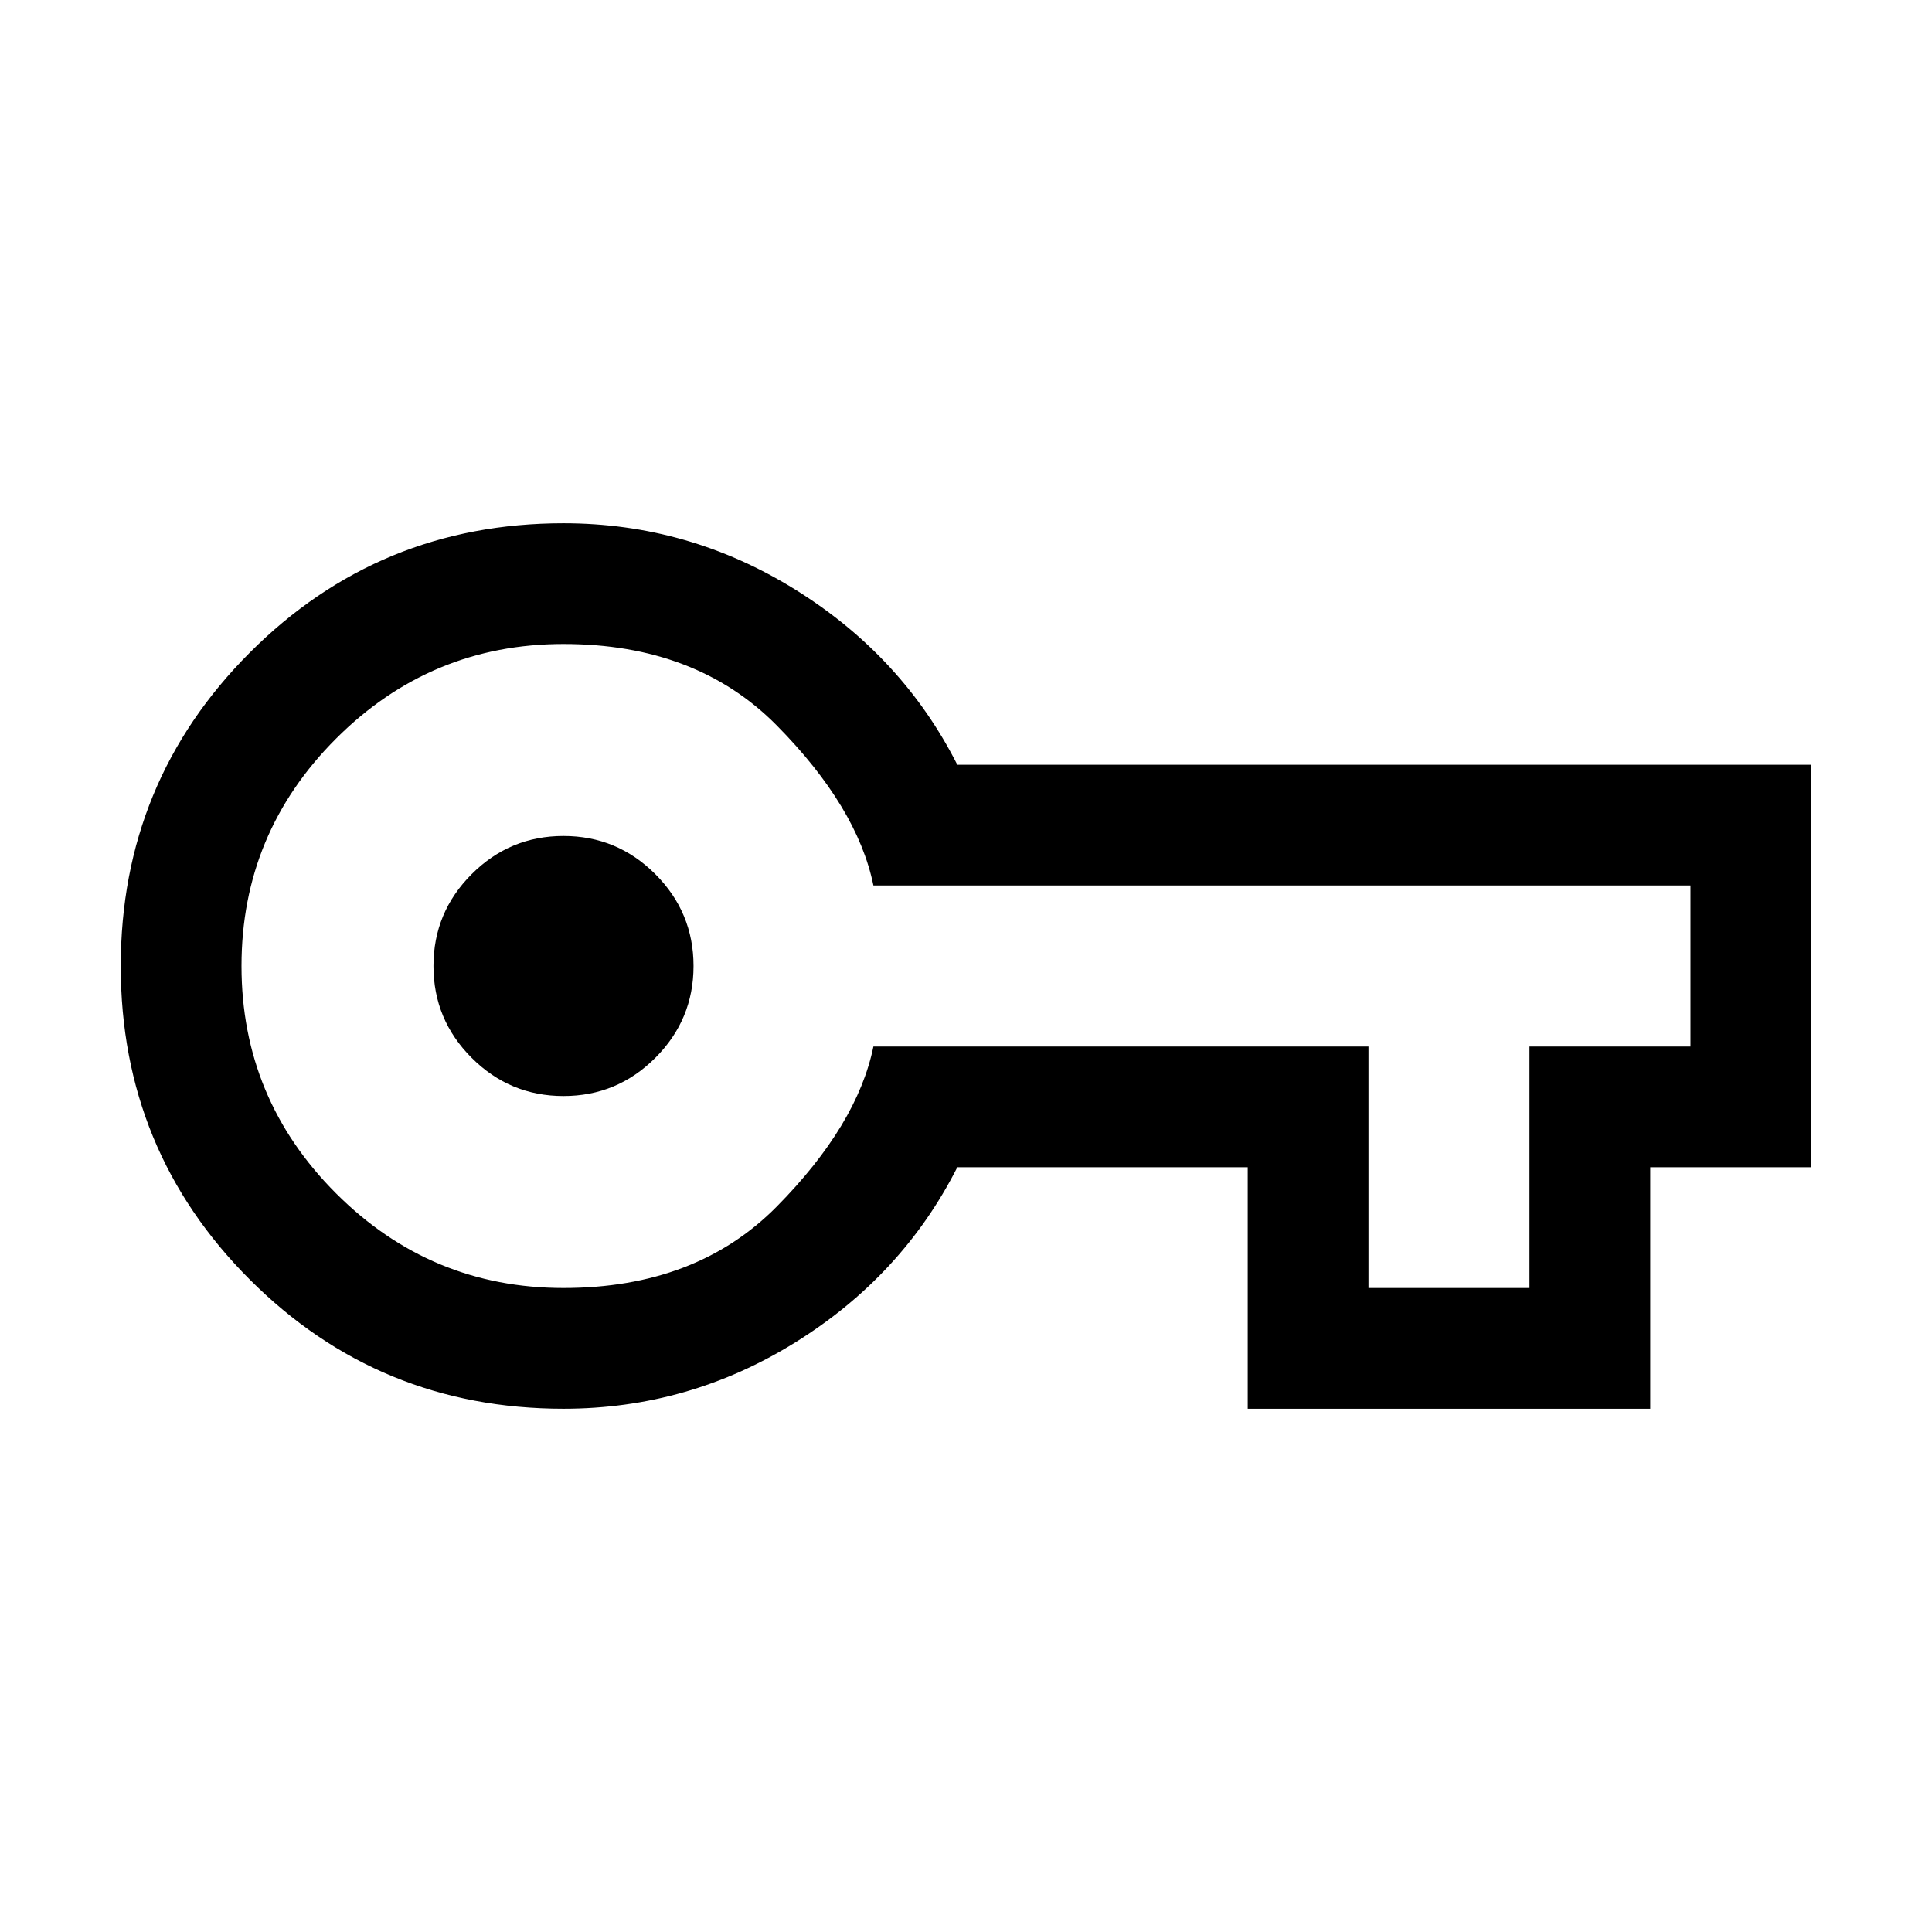
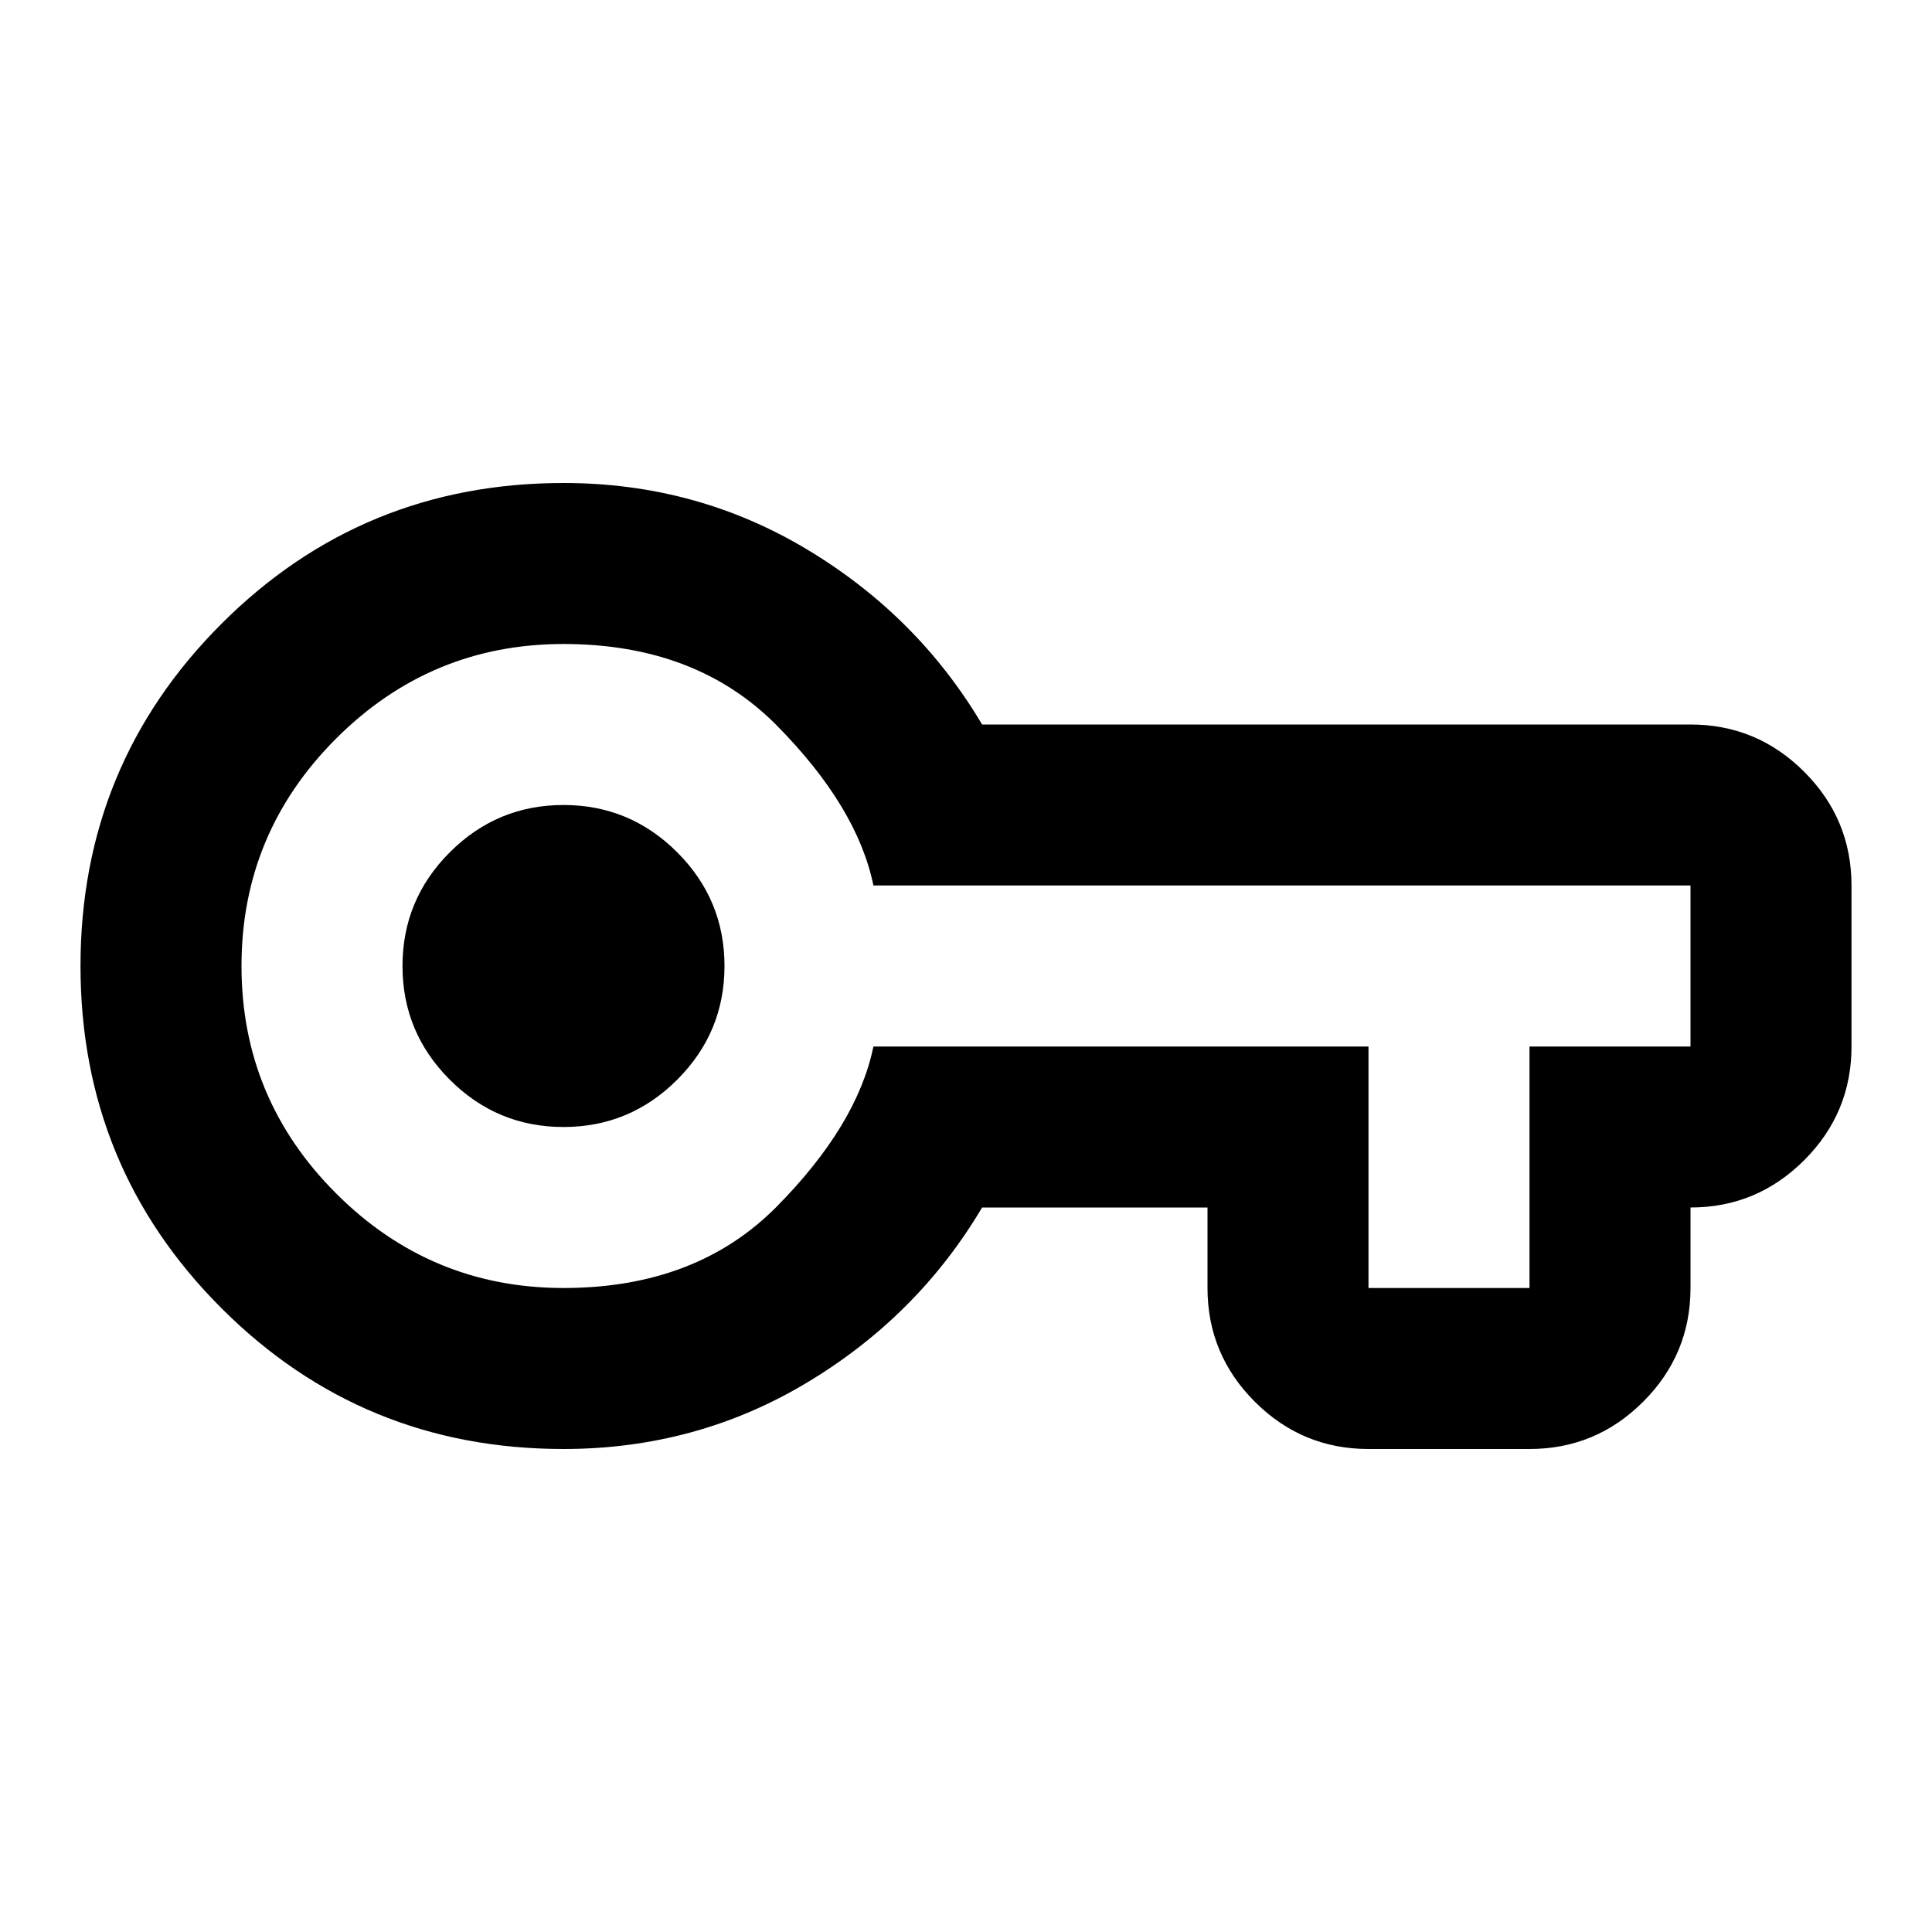
<svg xmlns="http://www.w3.org/2000/svg" viewBox="0 -960 960 960" fill="currentColor">
-   <path d="M280-260q-91.67 0-155.83-64.14Q60-388.28 60-479.91q0-91.63 64.17-155.86Q188.33-700 280-700q62.15 0 115.23 33 53.08 33 80.46 87H900v200h-80v120H620v-120H475.69q-27.38 54-80.46 87T280-260Zm0-60q66 0 106-40.5t48-79.5h246v120h80v-120h80v-80H434q-8-39-48-79.5T280-640q-66 0-113 47t-47 113q0 66 47 113t113 47Zm0-95.39q26.65 0 45.63-18.98 18.98-18.98 18.98-45.63 0-26.65-18.98-45.63-18.98-18.98-45.63-18.98-26.65 0-45.63 18.98-18.98 18.98-18.98 45.63 0 26.65 18.98 45.63 18.98 18.98 45.63 18.98Zm0-64.61Z" />
+   <path d="M280-240q-100 0-170-70T40-480q0-100 70-170t170-70q66 0 121 33t87 87h352q33 0 56.5 23.5T920-520v80q0 33-23.5 56.5T840-360v40q0 33-23.5 56.5T760-240h-80q-33 0-56.5-23.5T600-320v-40H488q-32 54-87 87t-121 33Zm0-80q66 0 106-40.5t48-79.5h246v120h80v-120h80v-80H434q-8-39-48-79.5T280-640q-66 0-113 47t-47 113q0 66 47 113t113 47Zm0-80q33 0 56.5-23.5T360-480q0-33-23.5-56.5T280-560q-33 0-56.5 23.5T200-480q0 33 23.5 56.5T280-400Zm0-80Z" />
</svg>
